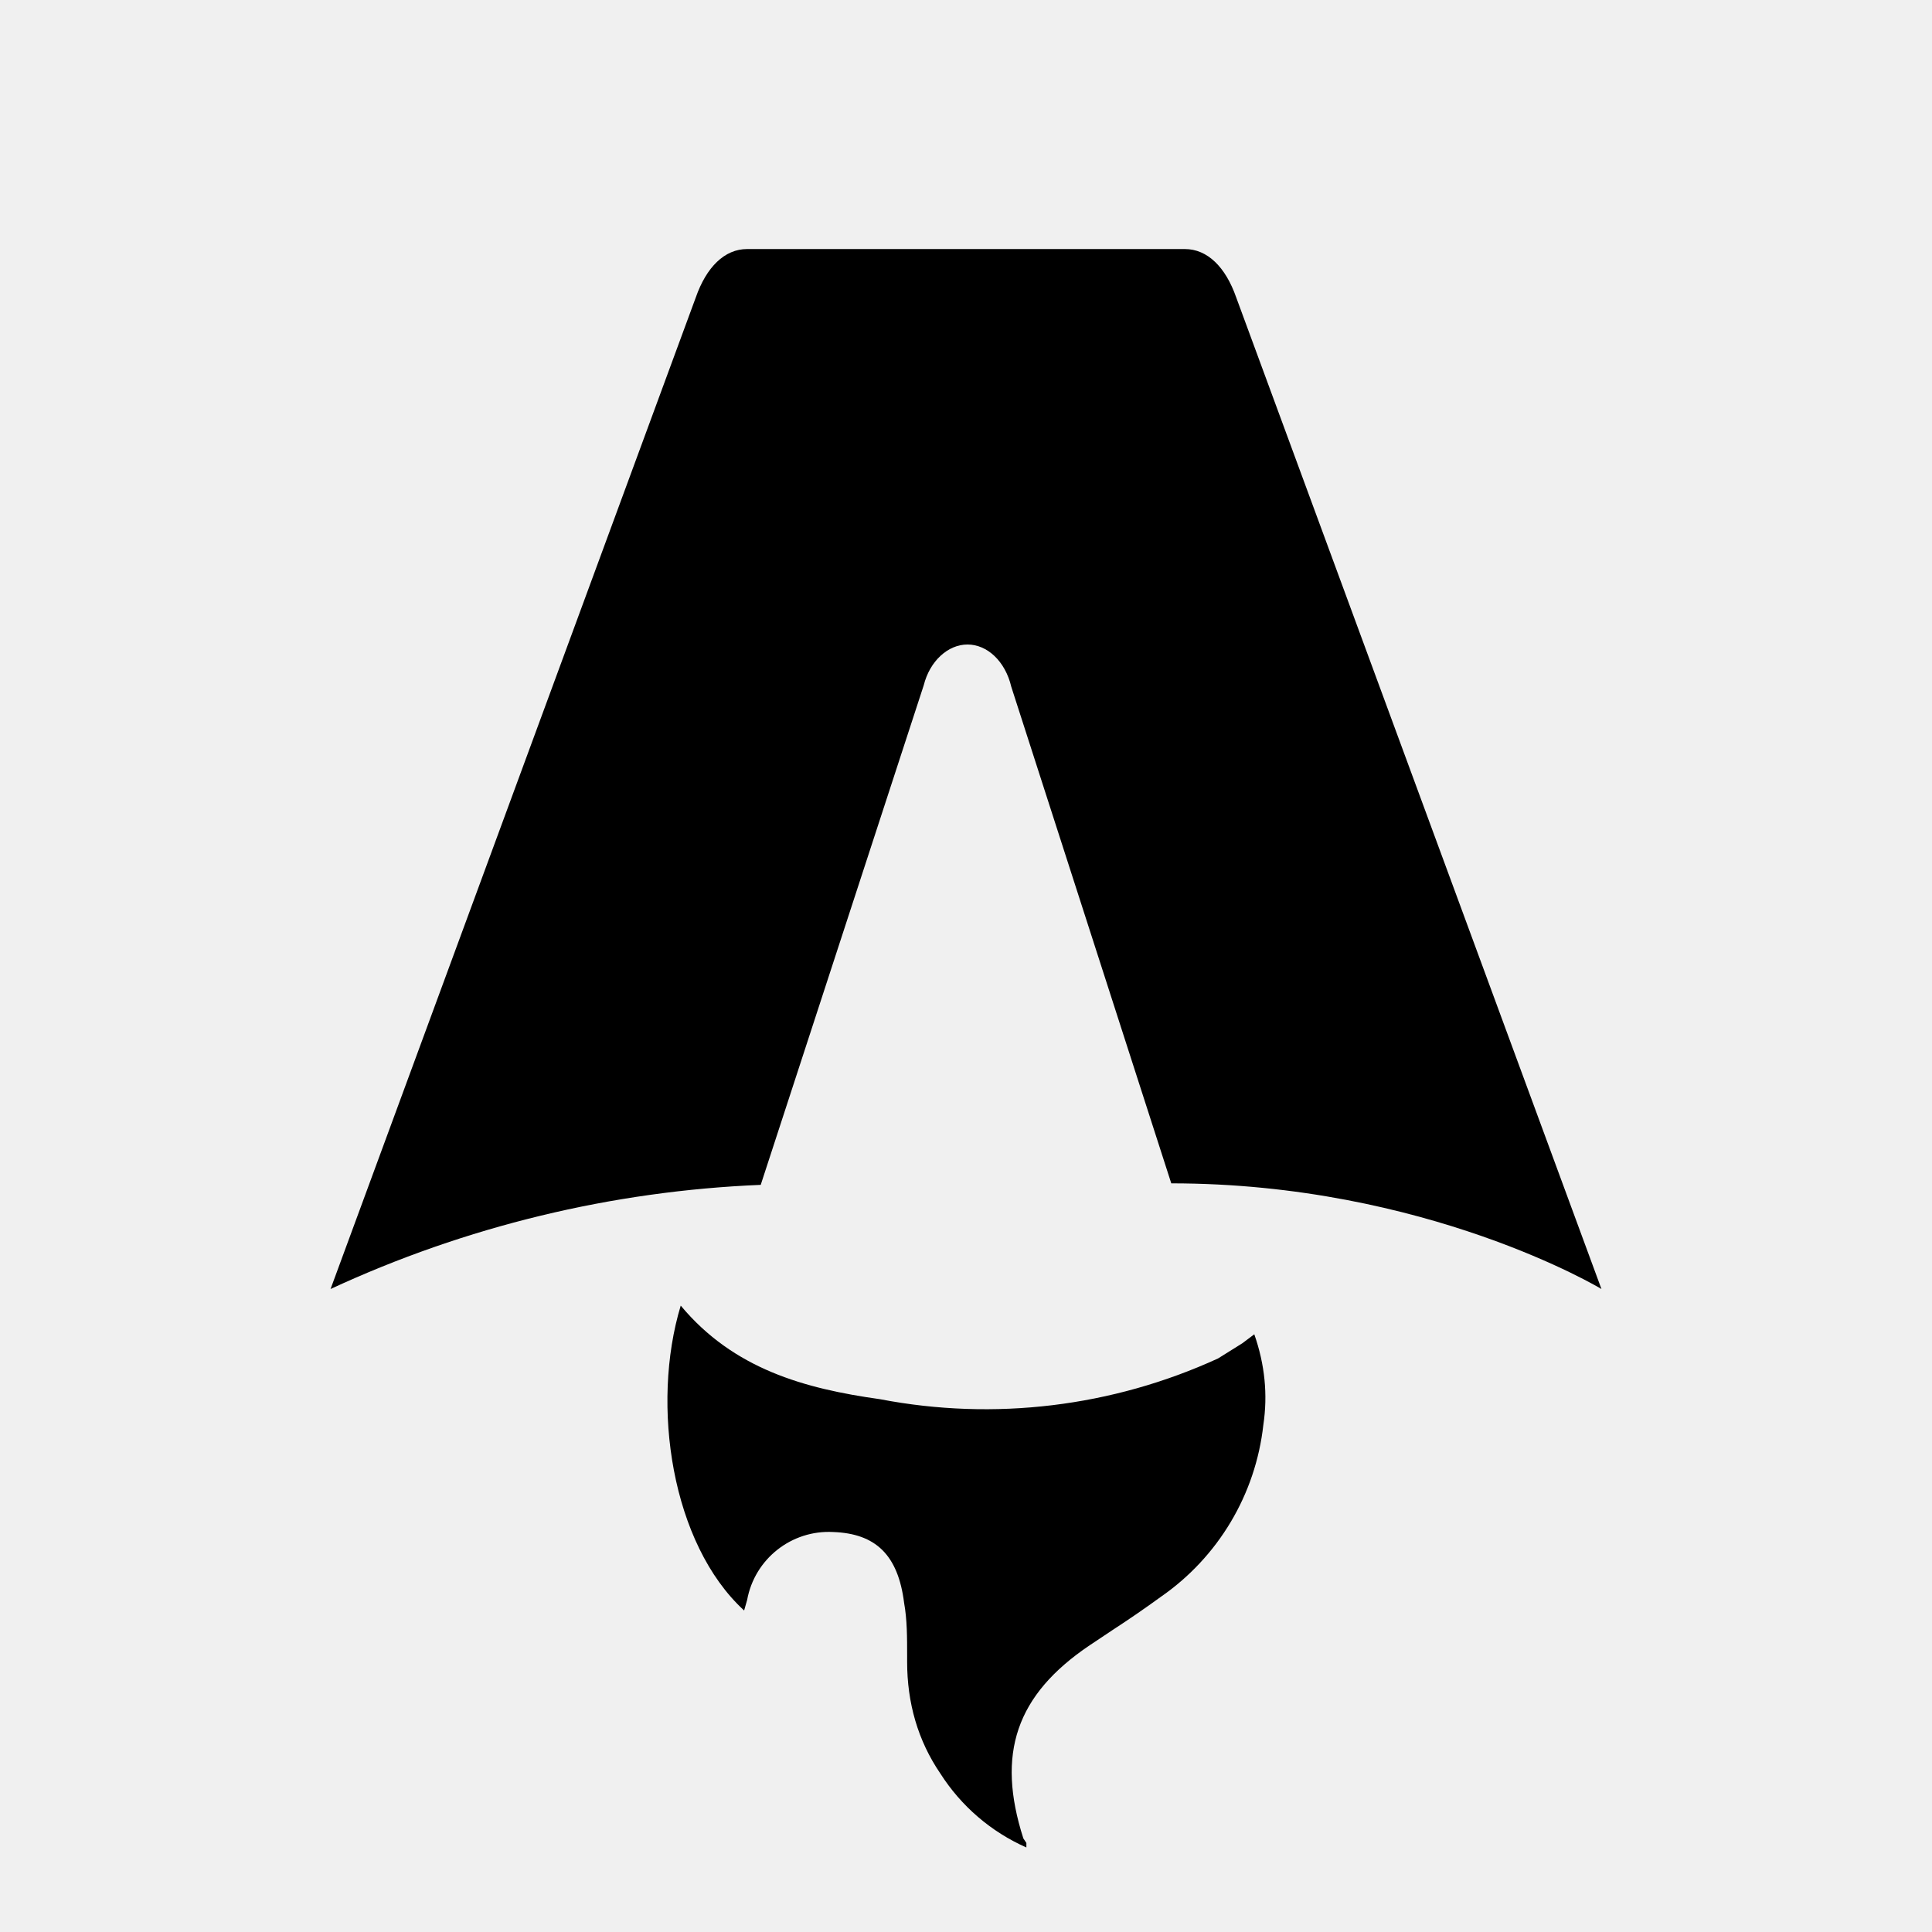
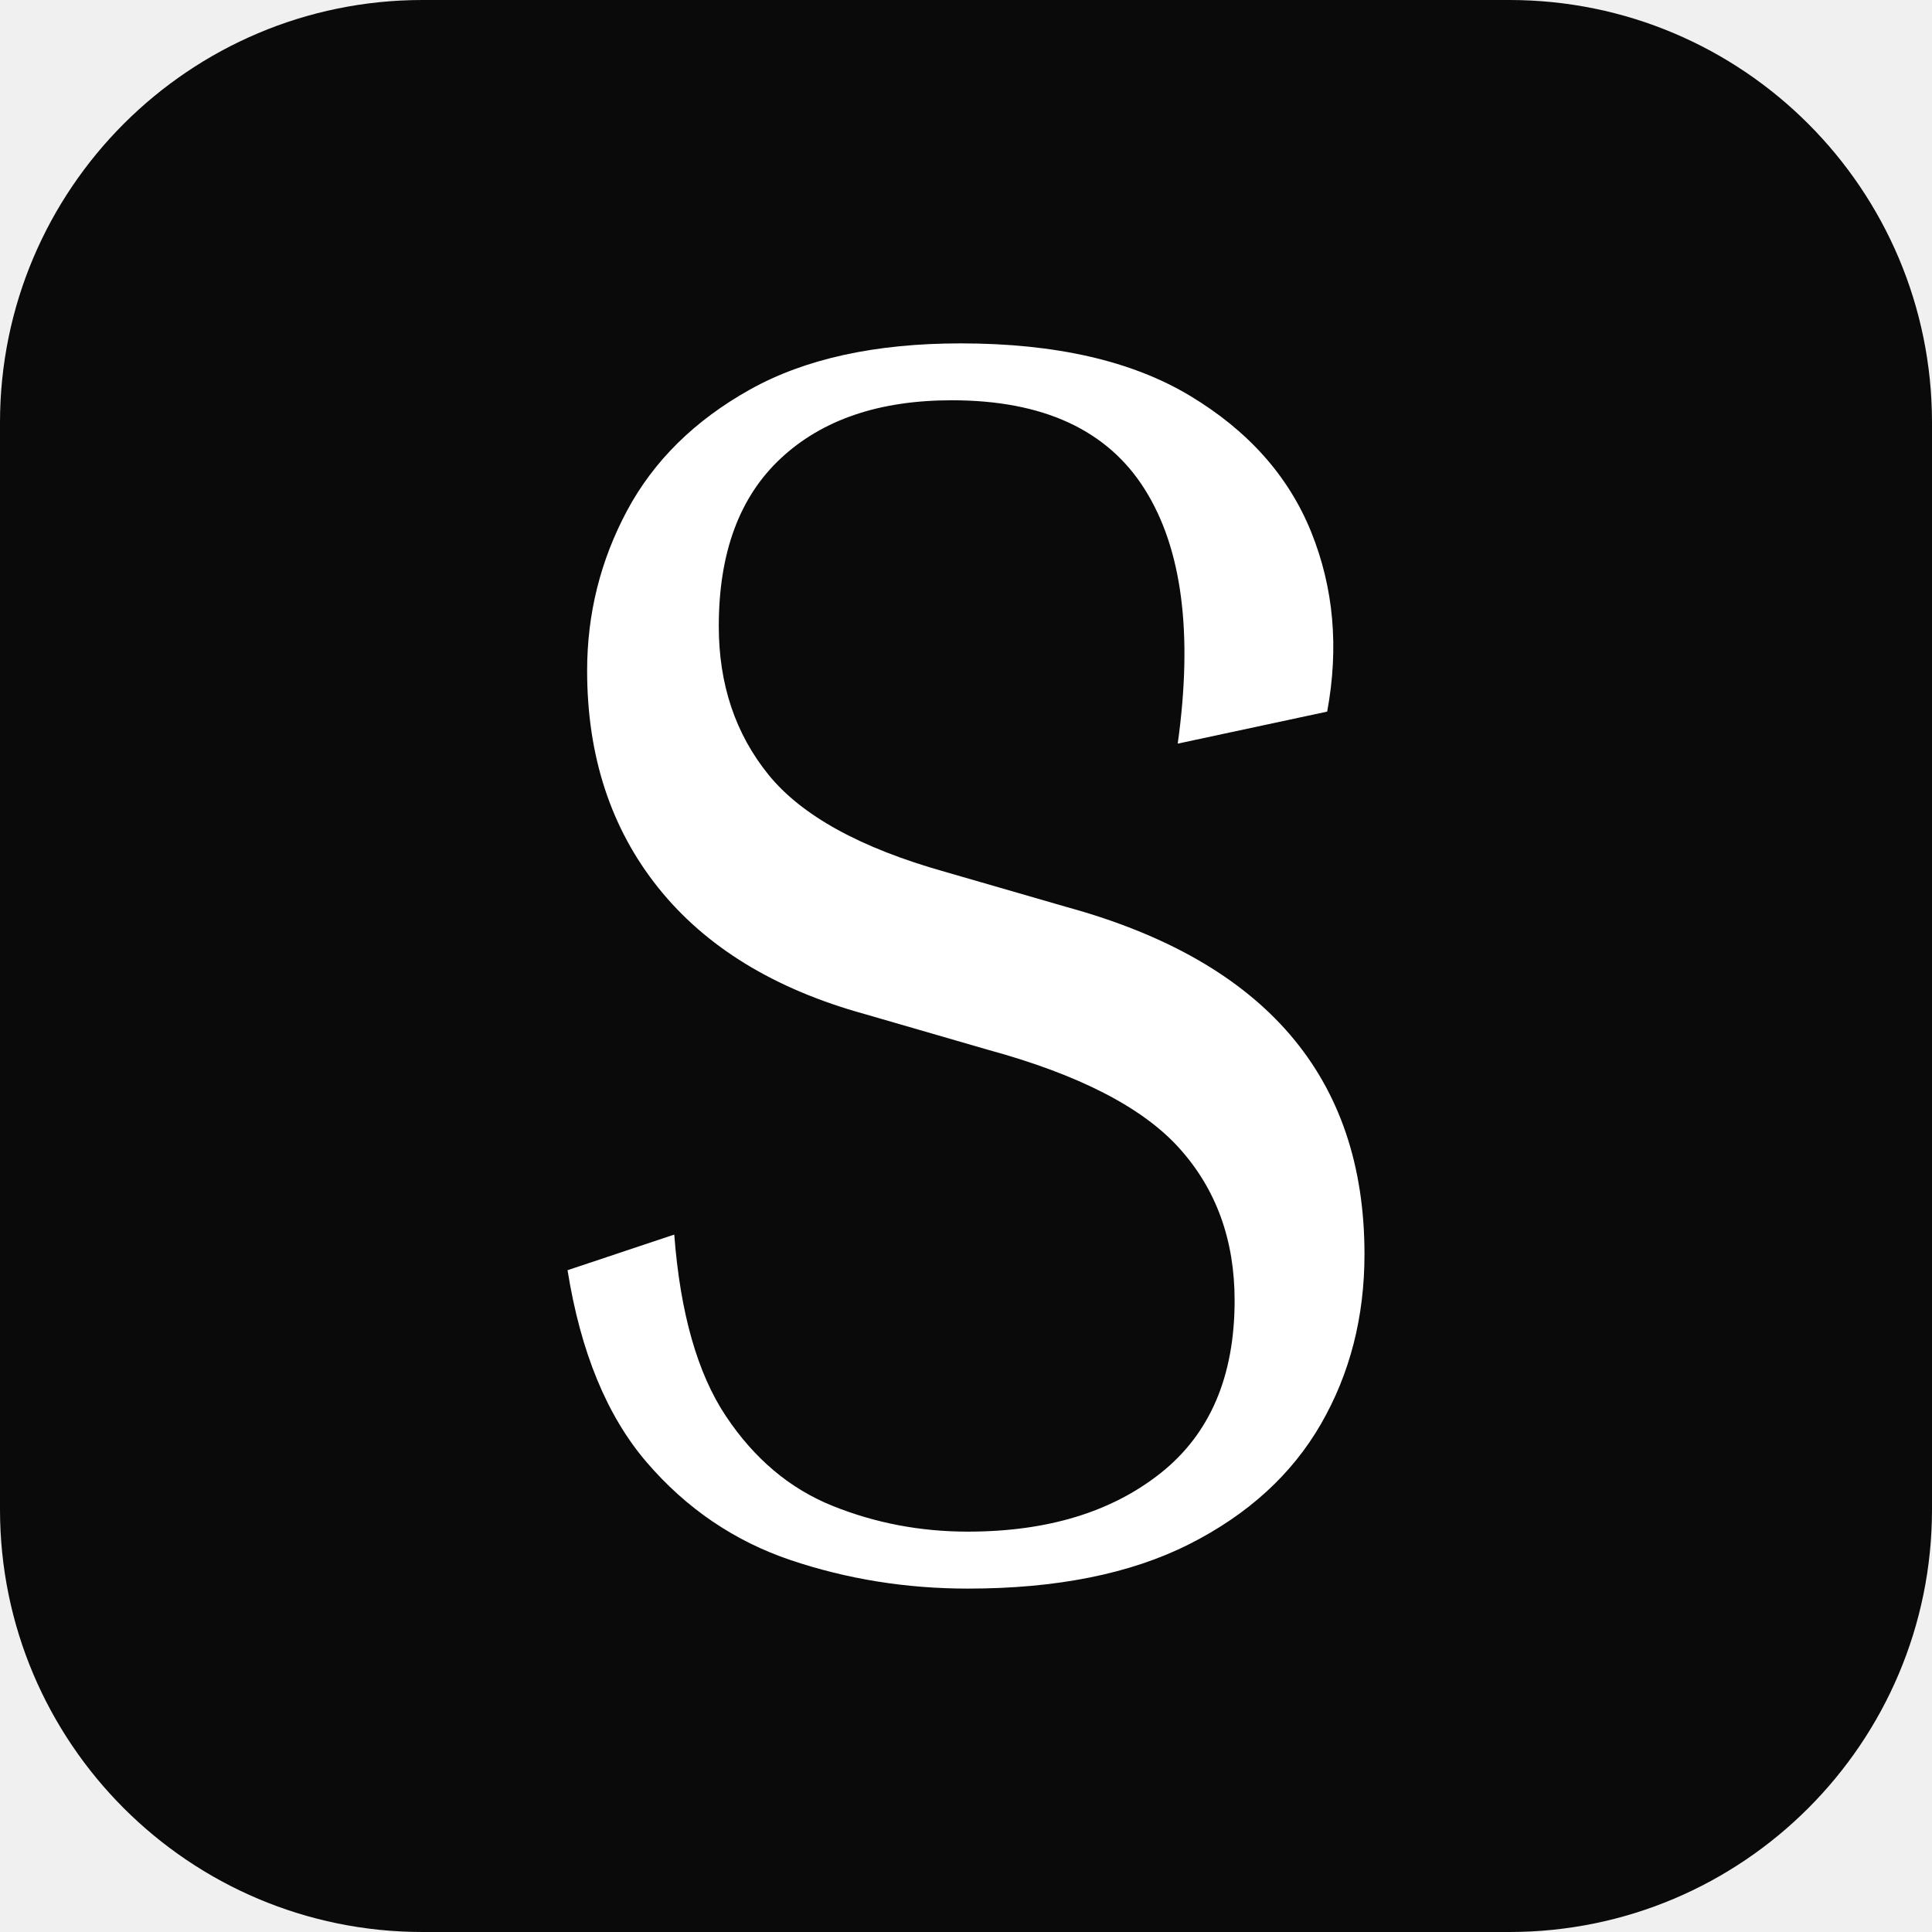
- <svg xmlns="http://www.w3.org/2000/svg" fill="none" viewBox="0 0 128 128">
-   <path d="M50.4 78.5a75.1 75.1 0 0 0-28.5 6.9l24.2-65.7c.7-2 1.9-3.2 3.4-3.2h29c1.5 0 2.7 1.2 3.4 3.2l24.2 65.7s-11.6-7-28.5-7L67 45.5c-.4-1.7-1.6-2.8-2.9-2.8-1.3 0-2.5 1.1-2.9 2.7L50.4 78.5Zm-1.1 28.2Zm-4.2-20.2c-2 6.6-.6 15.8 4.2 20.2a17.5 17.5 0 0 1 .2-.7 5.5 5.5 0 0 1 5.7-4.5c2.8.1 4.3 1.5 4.7 4.7.2 1.1.2 2.3.2 3.5v.4c0 2.7.7 5.2 2.2 7.4a13 13 0 0 0 5.7 4.9v-.3l-.2-.3c-1.8-5.6-.5-9.5 4.4-12.8l1.5-1a73 73 0 0 0 3.2-2.2 16 16 0 0 0 6.8-11.4c.3-2 .1-4-.6-6l-.8.6-1.6 1a37 37 0 0 1-22.4 2.7c-5-.7-9.7-2-13.2-6.2Z" />
-   <style>
-         path { fill: #000; }
-         @media (prefers-color-scheme: dark) {
-             path { fill: #FFF; }
-         }
-     </style>
+ <svg xmlns="http://www.w3.org/2000/svg" viewBox="0 0 512 512">
+   <rect width="512" height="512" rx="112" fill="#0a0a0a" />
+   <path fill="#ffffff" transform="translate(129.19 416.28) scale(1.263)" d="M 100.781 -8.219 C 117.457 -8.219 130.957 -12.32 141.281 -20.531 C 151.602 -28.738 156.766 -40.805 156.766 -56.734 C 156.766 -69.422 152.906 -80.055 145.188 -88.641 C 137.477 -97.234 124.047 -104.141 104.891 -109.359 L 79.125 -116.828 C 60.219 -122.055 45.785 -130.891 35.828 -143.328 C 25.879 -155.773 20.906 -170.957 20.906 -188.875 C 20.906 -200.82 23.703 -212.02 29.297 -222.469 C 34.898 -232.914 43.484 -241.375 55.047 -247.844 C 66.617 -254.312 81.363 -257.547 99.281 -257.547 C 119.195 -257.547 135.25 -253.875 147.438 -246.531 C 159.633 -239.195 168.098 -229.68 172.828 -217.984 C 177.555 -206.285 178.676 -193.719 176.188 -180.281 L 144.828 -173.562 C 148.055 -196.707 145.75 -214.5 137.906 -226.938 C 130.07 -239.383 116.578 -245.609 97.422 -245.609 C 82.242 -245.609 70.301 -241.562 61.594 -233.469 C 52.883 -225.383 48.531 -213.629 48.531 -198.203 C 48.531 -186.016 52.008 -175.625 58.969 -167.031 C 65.938 -158.445 78.254 -151.664 95.922 -146.688 L 121.688 -139.234 C 163.238 -127.785 184.016 -103.52 184.016 -66.438 C 184.016 -53.25 180.969 -41.367 174.875 -30.797 C 168.781 -20.223 159.57 -11.82 147.25 -5.594 C 134.938 0.621 119.445 3.734 100.781 3.734 C 87.844 3.734 75.461 1.742 63.641 -2.234 C 51.816 -6.223 41.738 -13.066 33.406 -22.766 C 25.07 -32.473 19.535 -45.91 16.797 -63.078 L 39.188 -70.547 C 40.438 -54.117 44.047 -41.426 50.016 -32.469 C 55.984 -23.508 63.445 -17.227 72.406 -13.625 C 81.363 -10.02 90.82 -8.219 100.781 -8.219 Z M 100.781 -8.219 " />
</svg>
